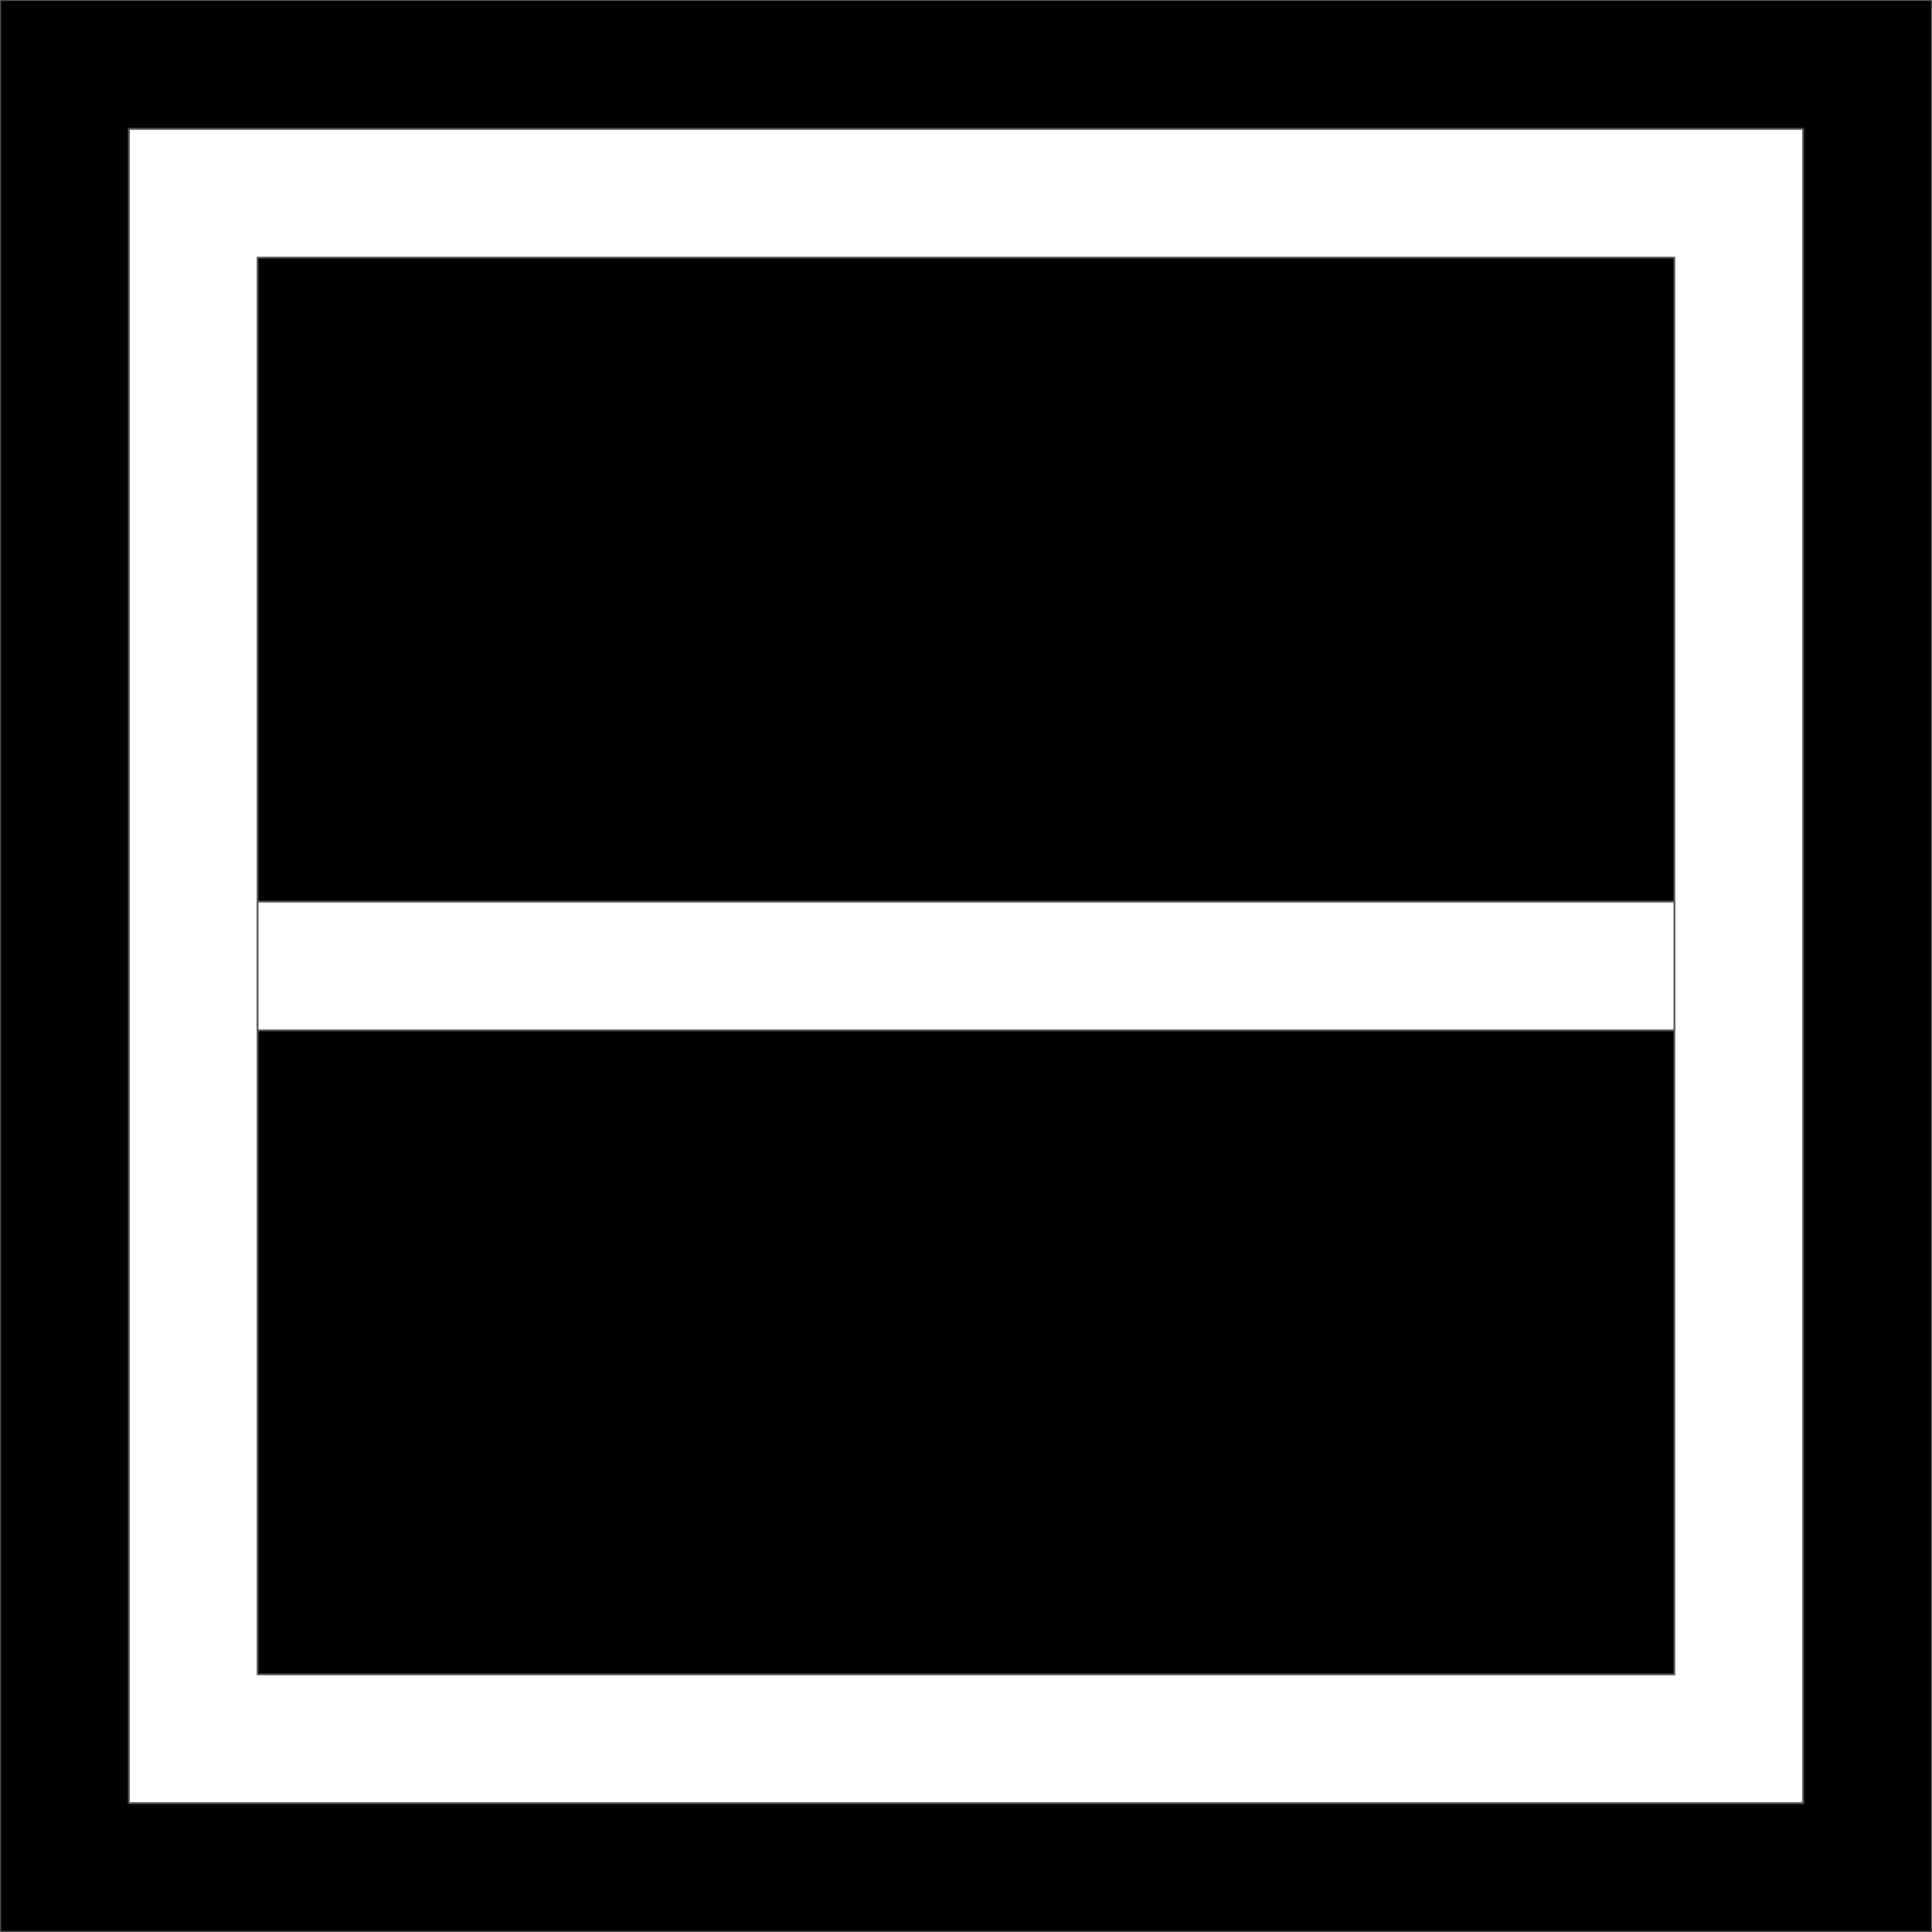
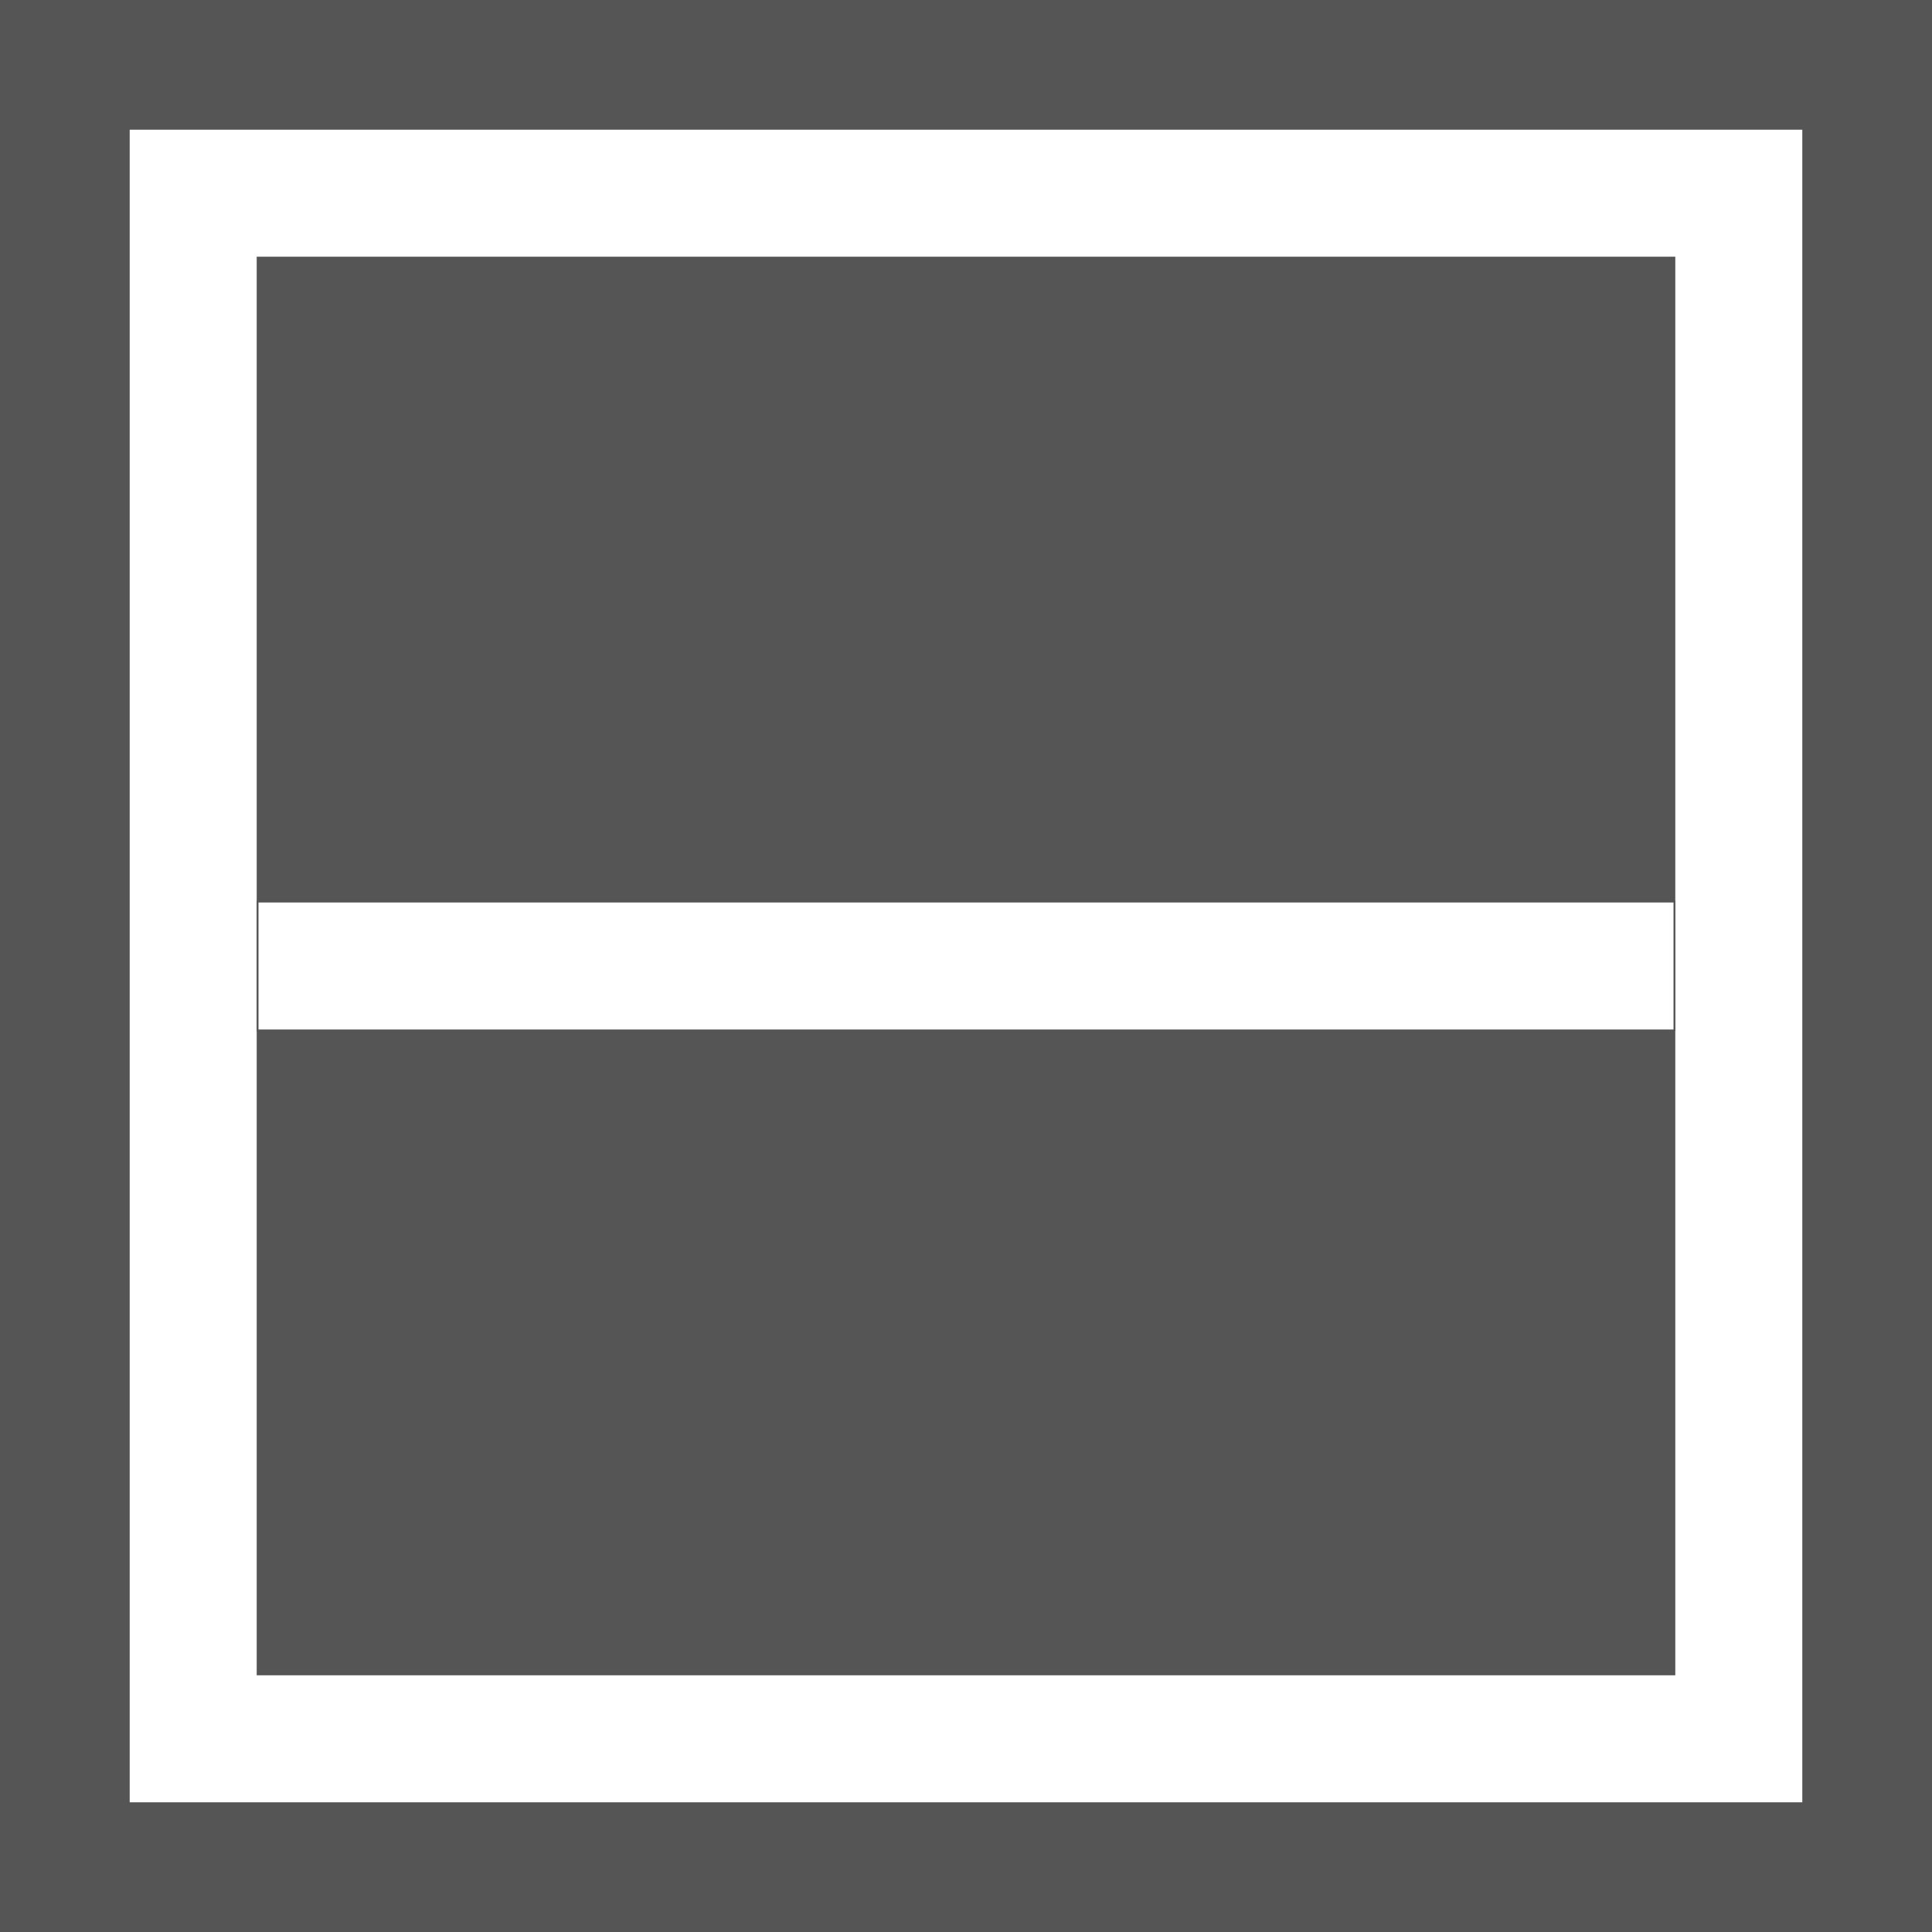
<svg xmlns="http://www.w3.org/2000/svg" version="1.1" id="Layer_1" x="0px" y="0px" width="1080px" height="1080px" viewBox="0 0 1080 1080" enable-background="new 0 0 1080 1080" xml:space="preserve">
-   <rect stroke="#555555" stroke-miterlimit="10" width="1080" height="1080" />
+   <rect fill="#555555" stroke="#555555" stroke-miterlimit="10" width="1080" height="1080" />
  <rect x="72" y="72" fill="#FFFFFF" stroke="#555555" stroke-miterlimit="10" width="936" height="936" />
-   <rect x="144" y="144" stroke="#555555" stroke-miterlimit="10" width="792" height="792" />
+   <rect x="144" y="144" fill="#555555" stroke="#555555" stroke-miterlimit="10" width="792" height="792" />
  <rect x="144.001" y="504" fill="#FFFFFF" stroke="#555555" stroke-miterlimit="10" width="792" height="72" />
</svg>
